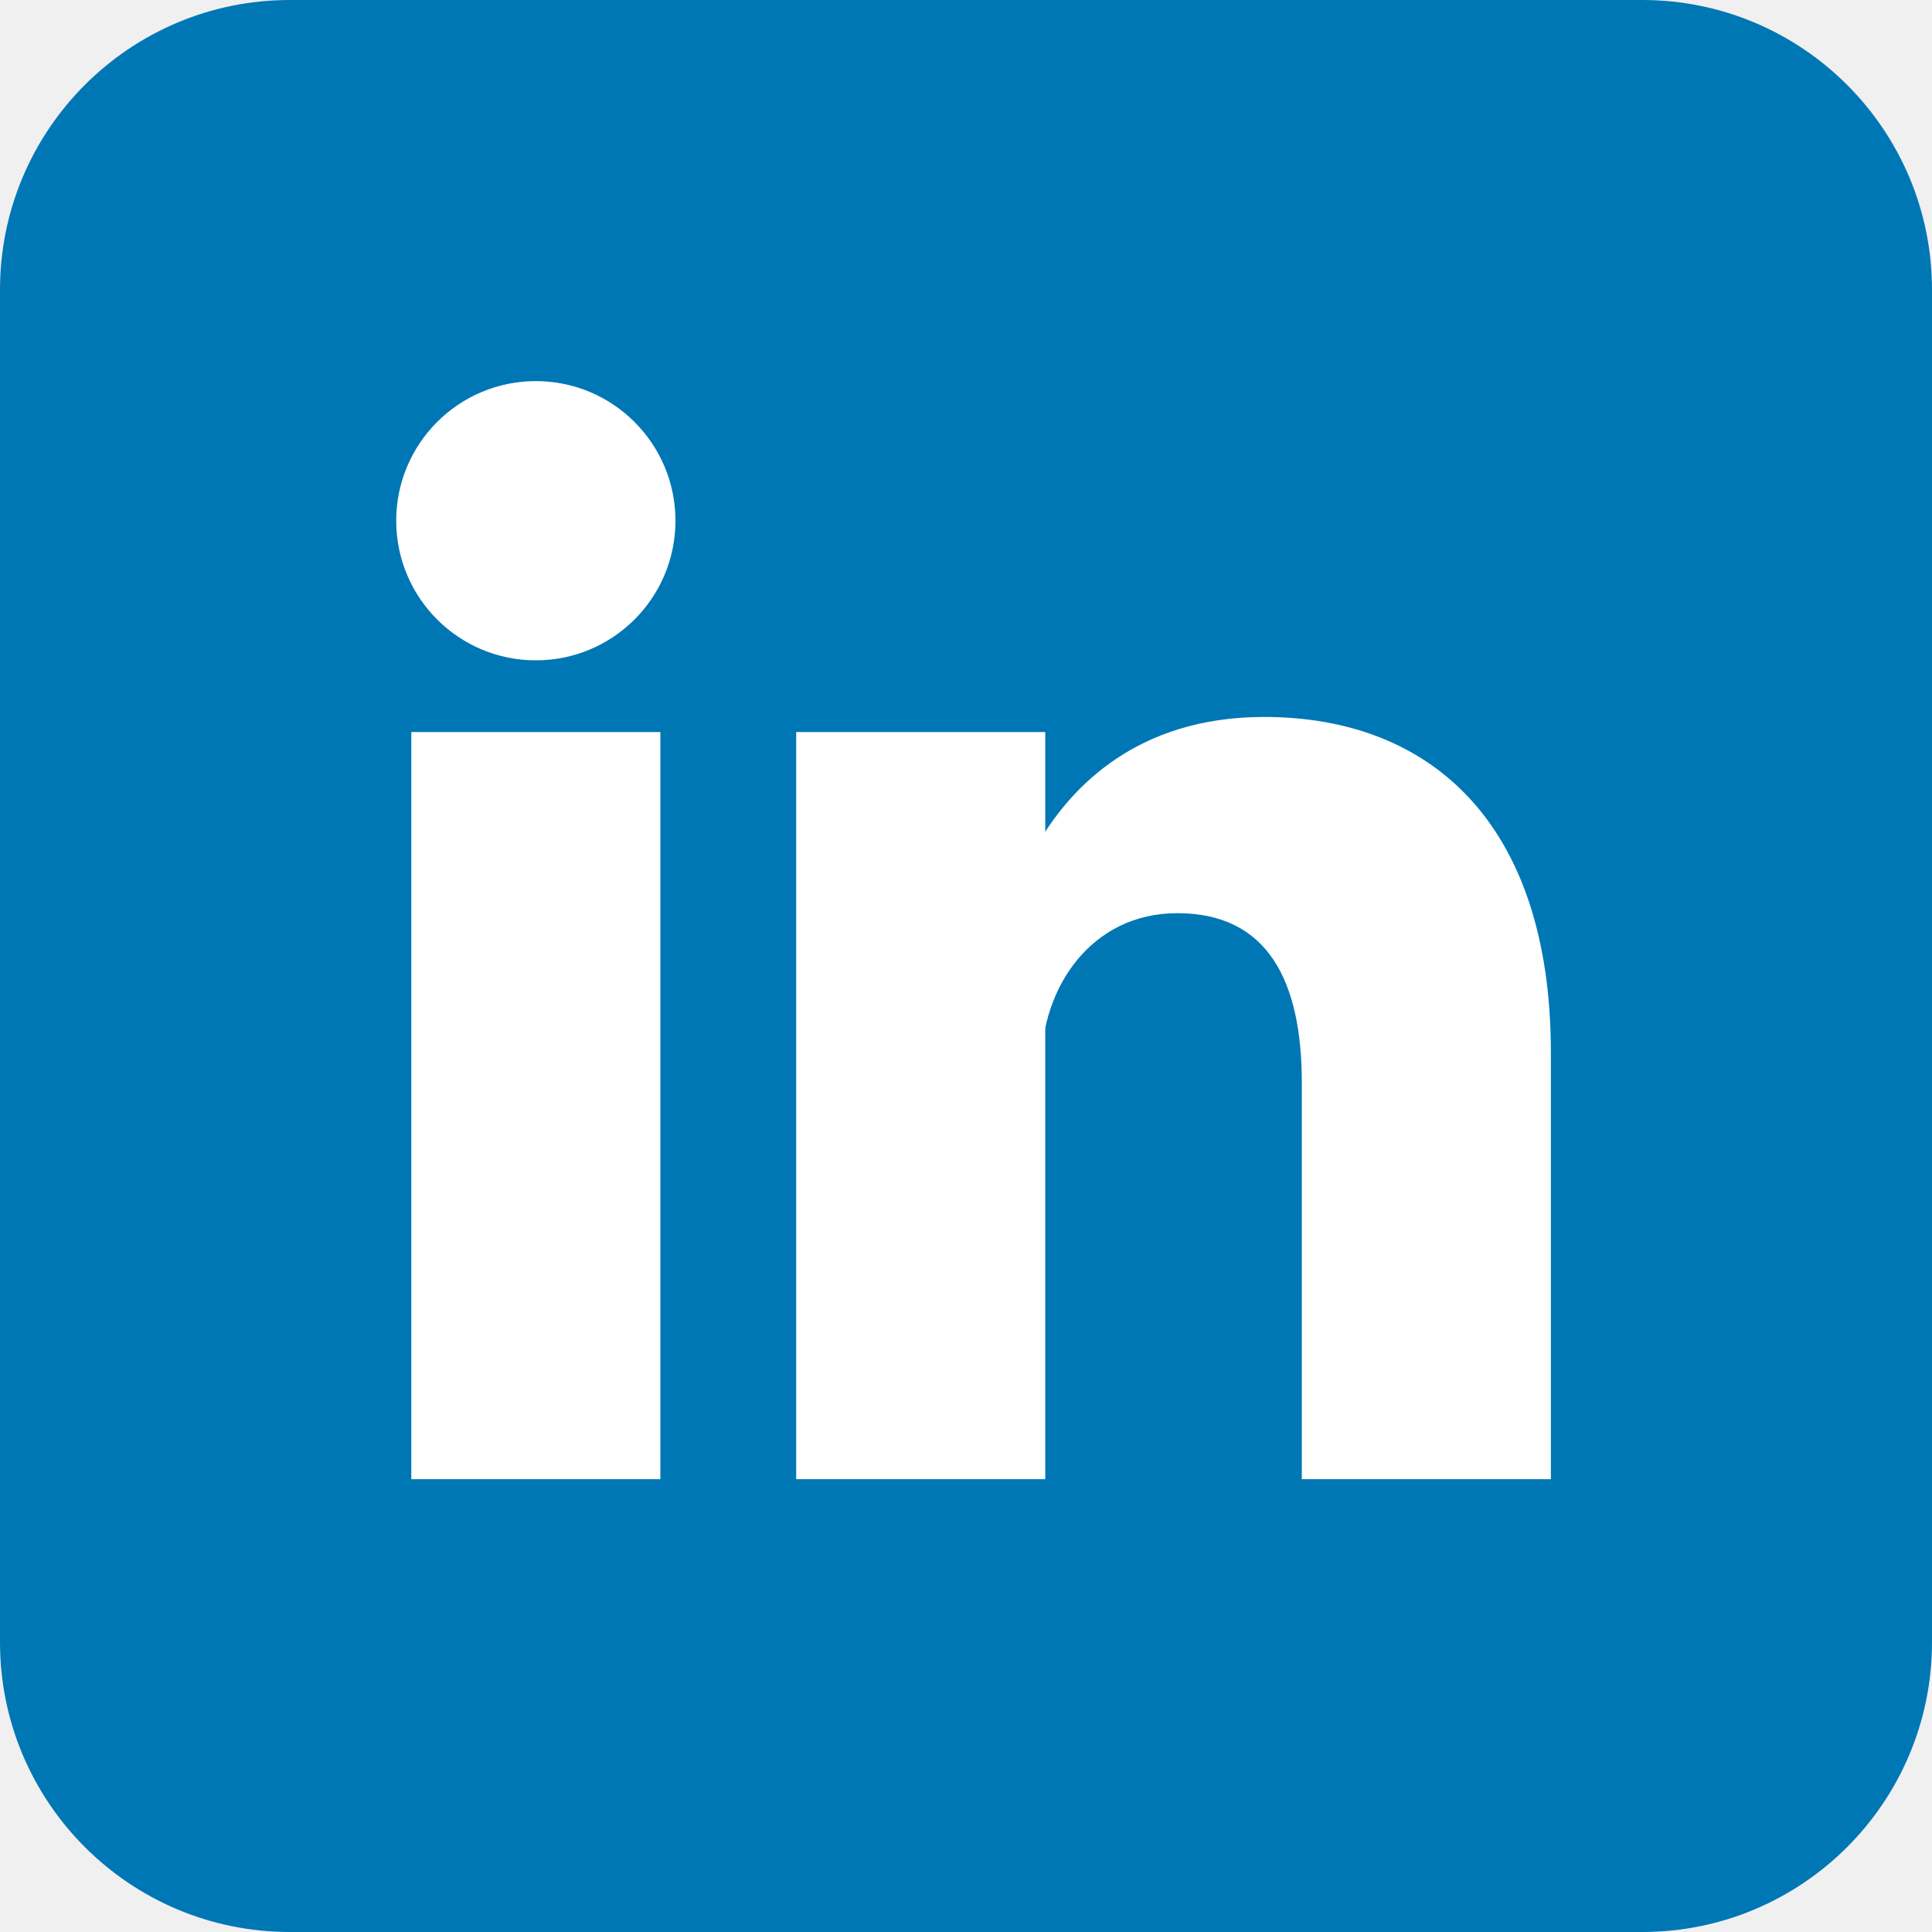
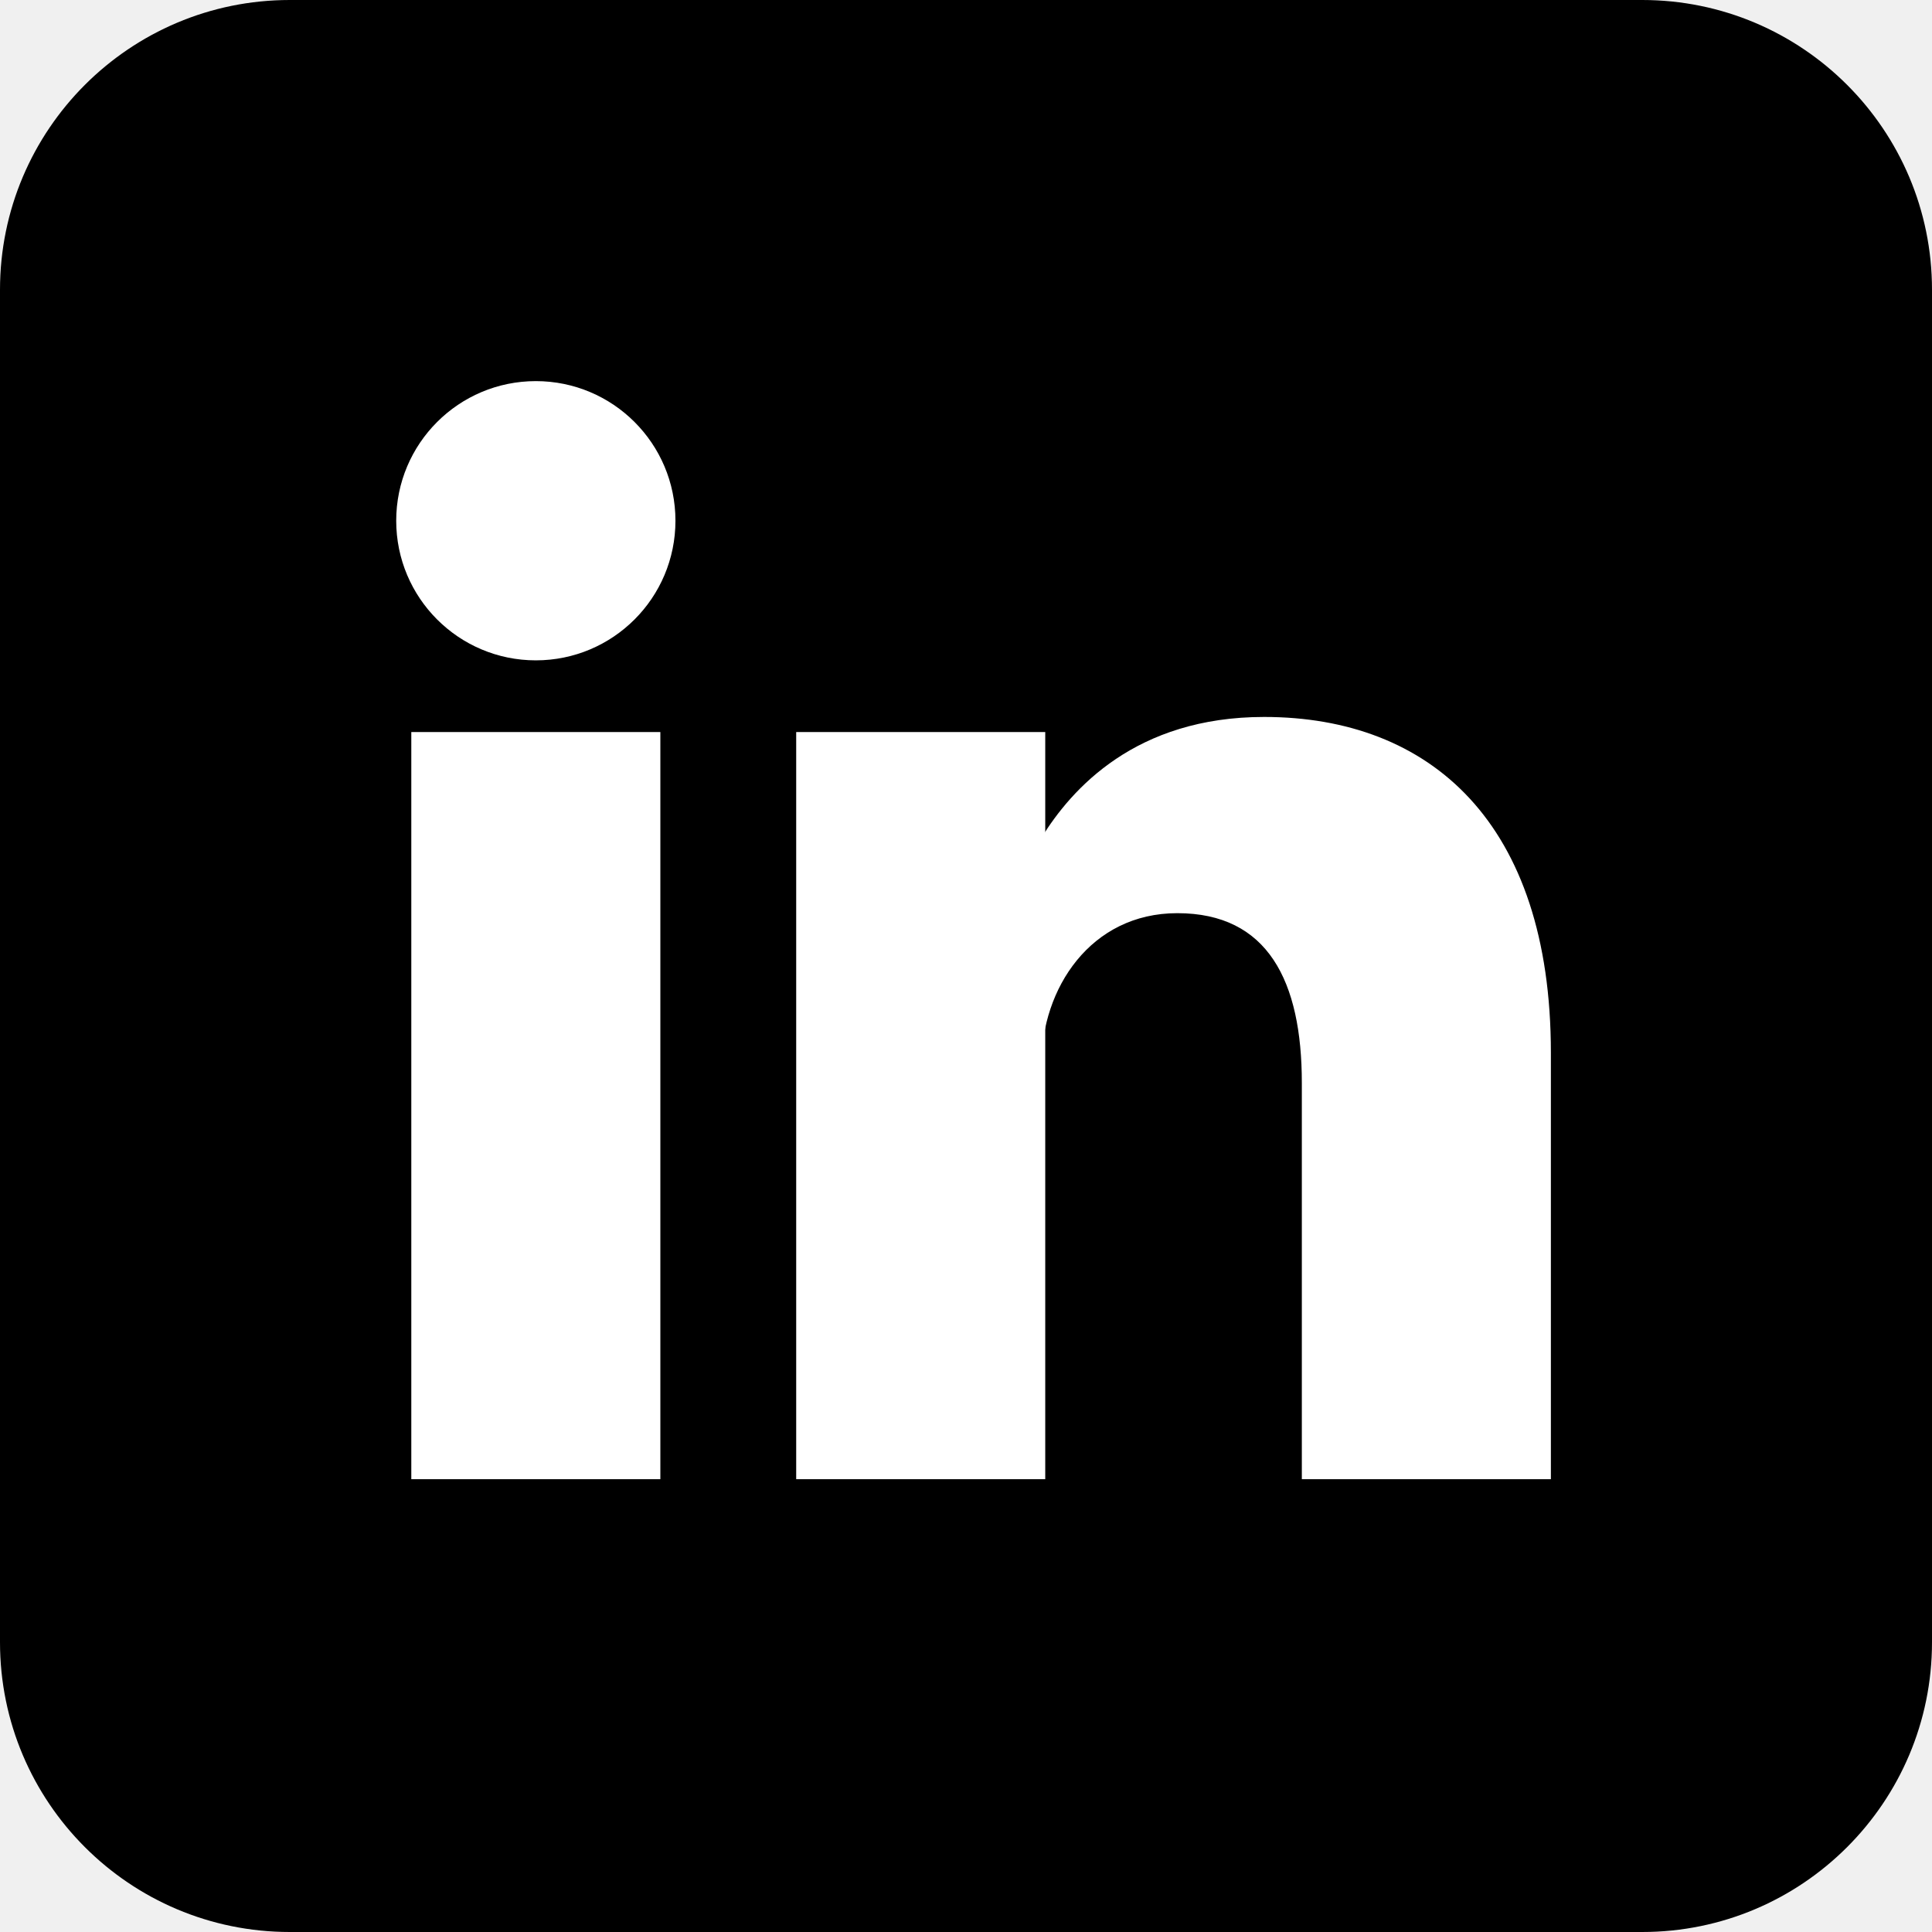
<svg xmlns="http://www.w3.org/2000/svg" aria-label="LinkedIn" role="img" viewBox="0 0 512 512" fill="#fff">
-   <rect width="512" height="512" rx="15%" fill="#0077b5" />
+   <rect width="512" height="512" rx="15%" fill="#000000" />
  <circle cx="142" cy="138" r="37" />
  <path stroke="#fff" stroke-width="66" d="M244 194v198M142 194v198" />
  <path d="M276 282c0-20 13-40 36-40 24 0 33 18 33 45v105h66V279c0-61-32-89-76-89-34 0-51 19-59 32" />
</svg>
